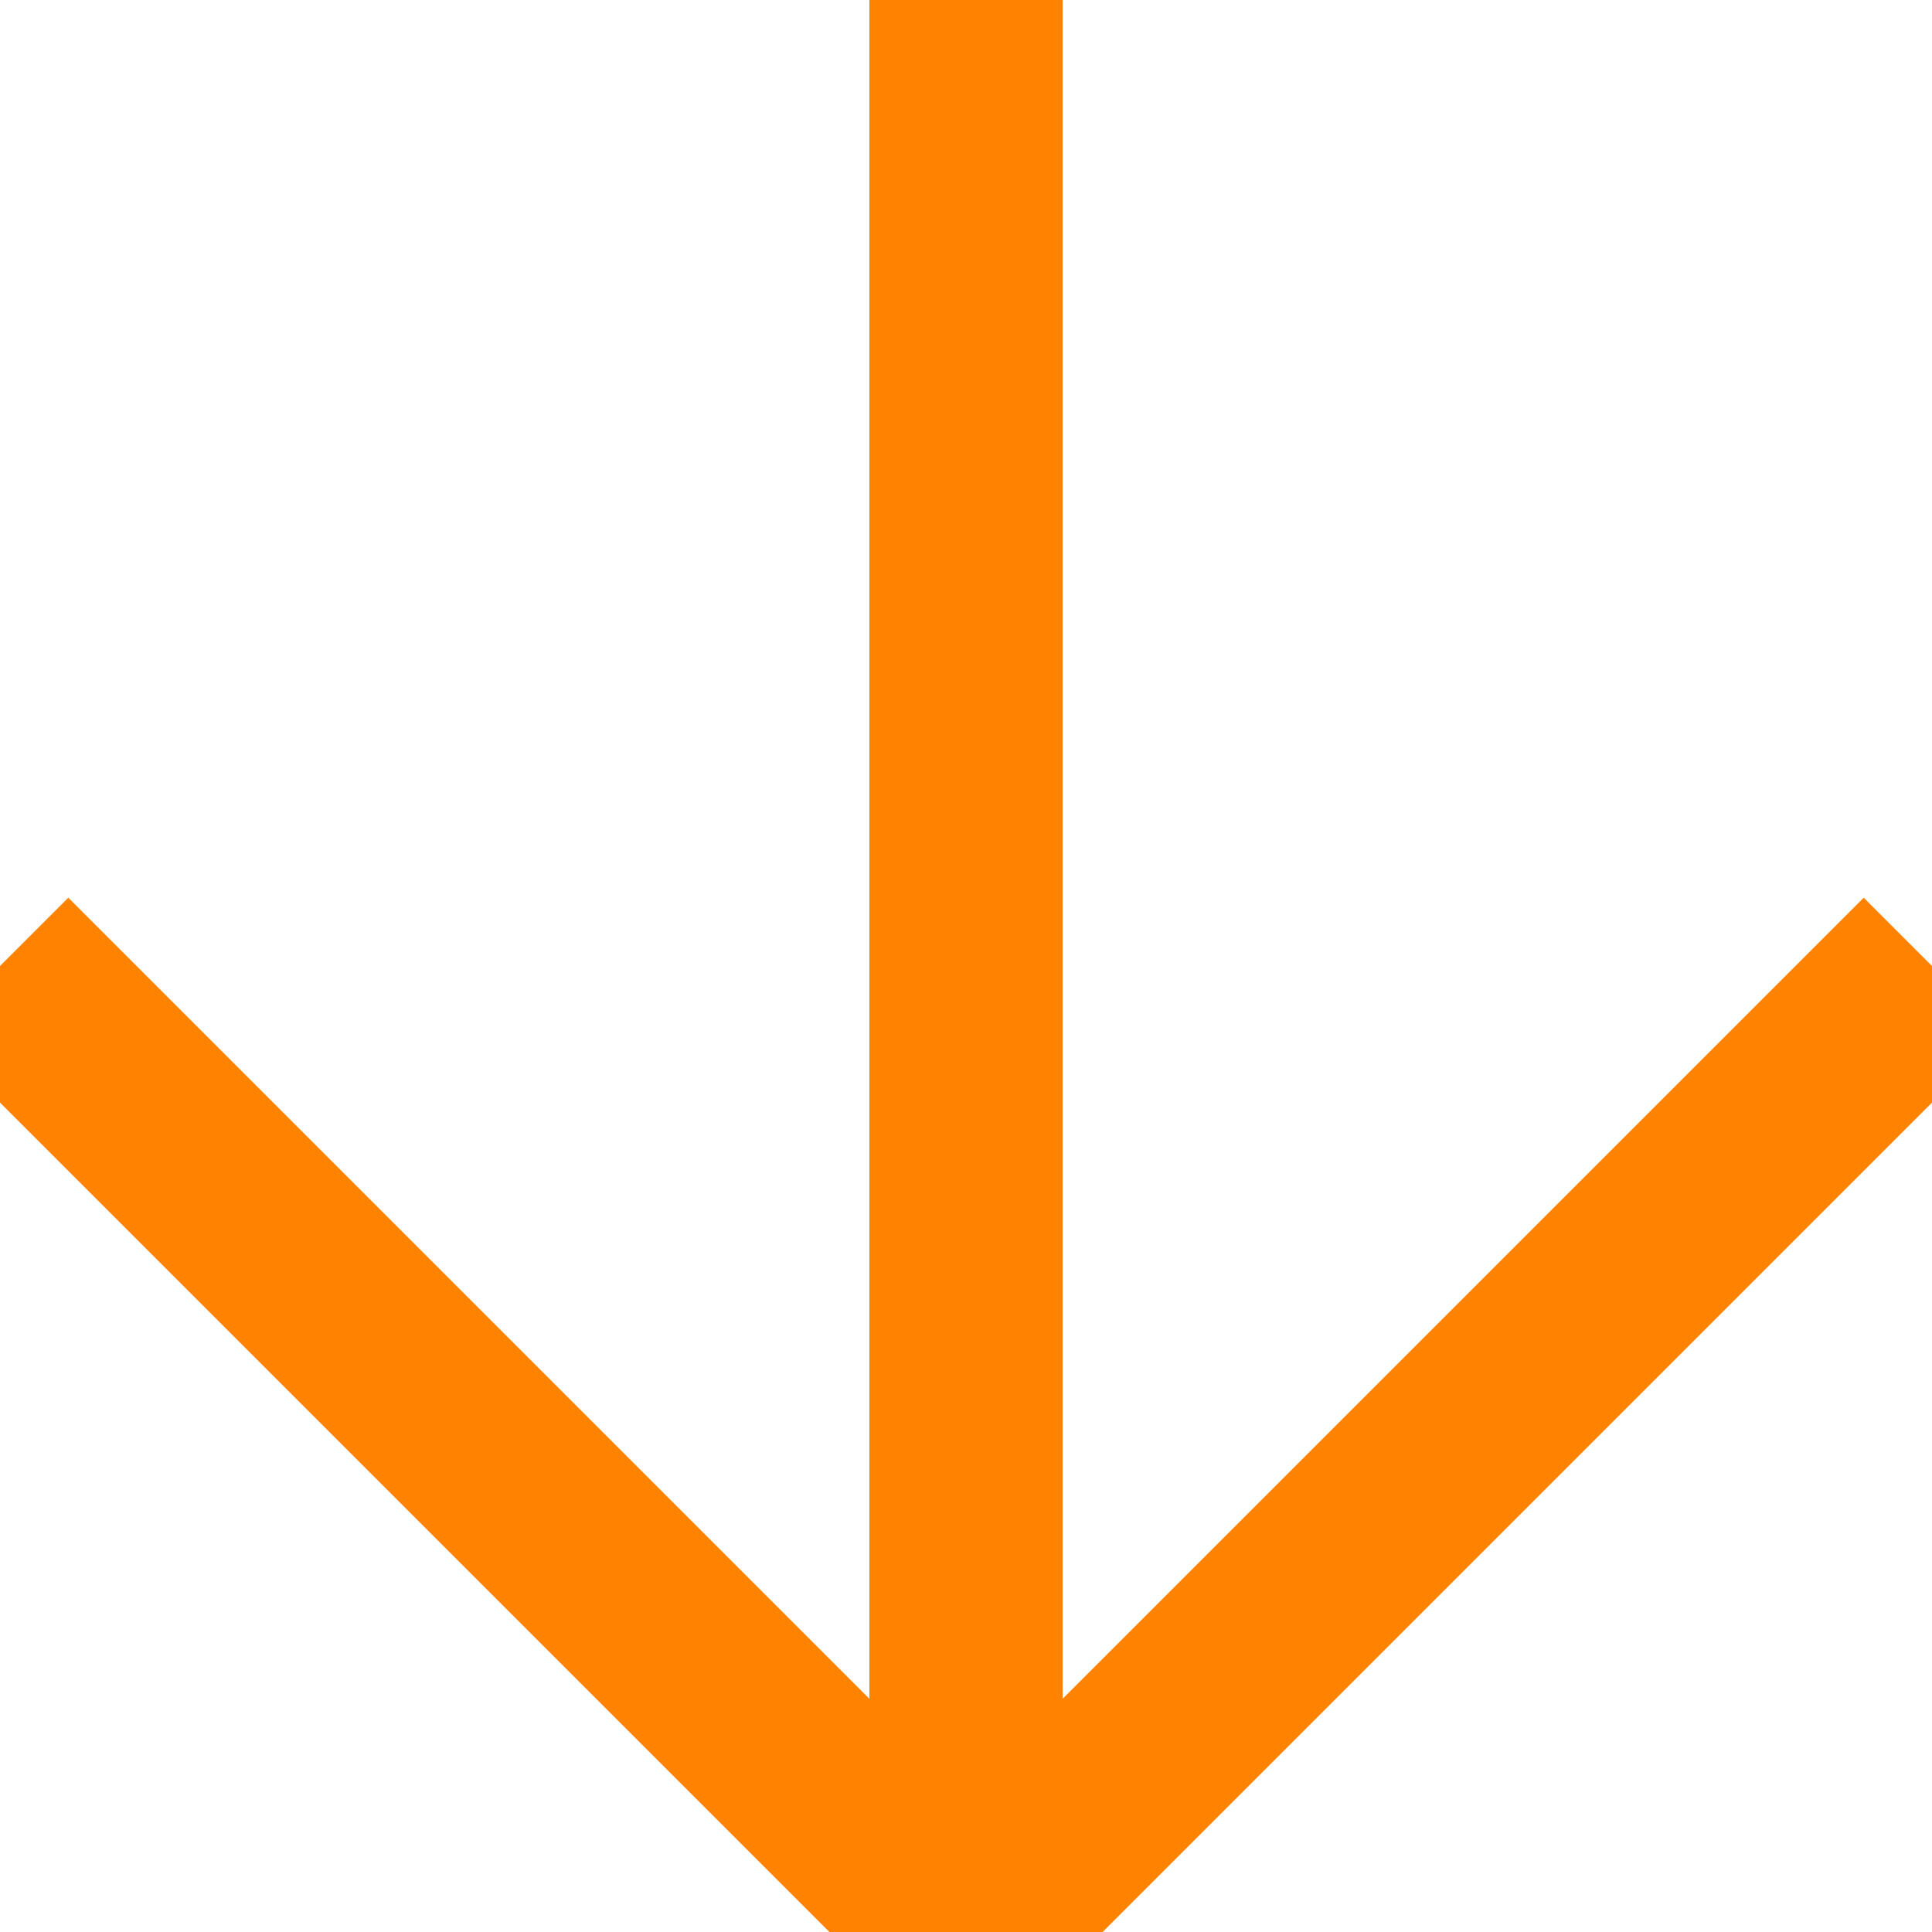
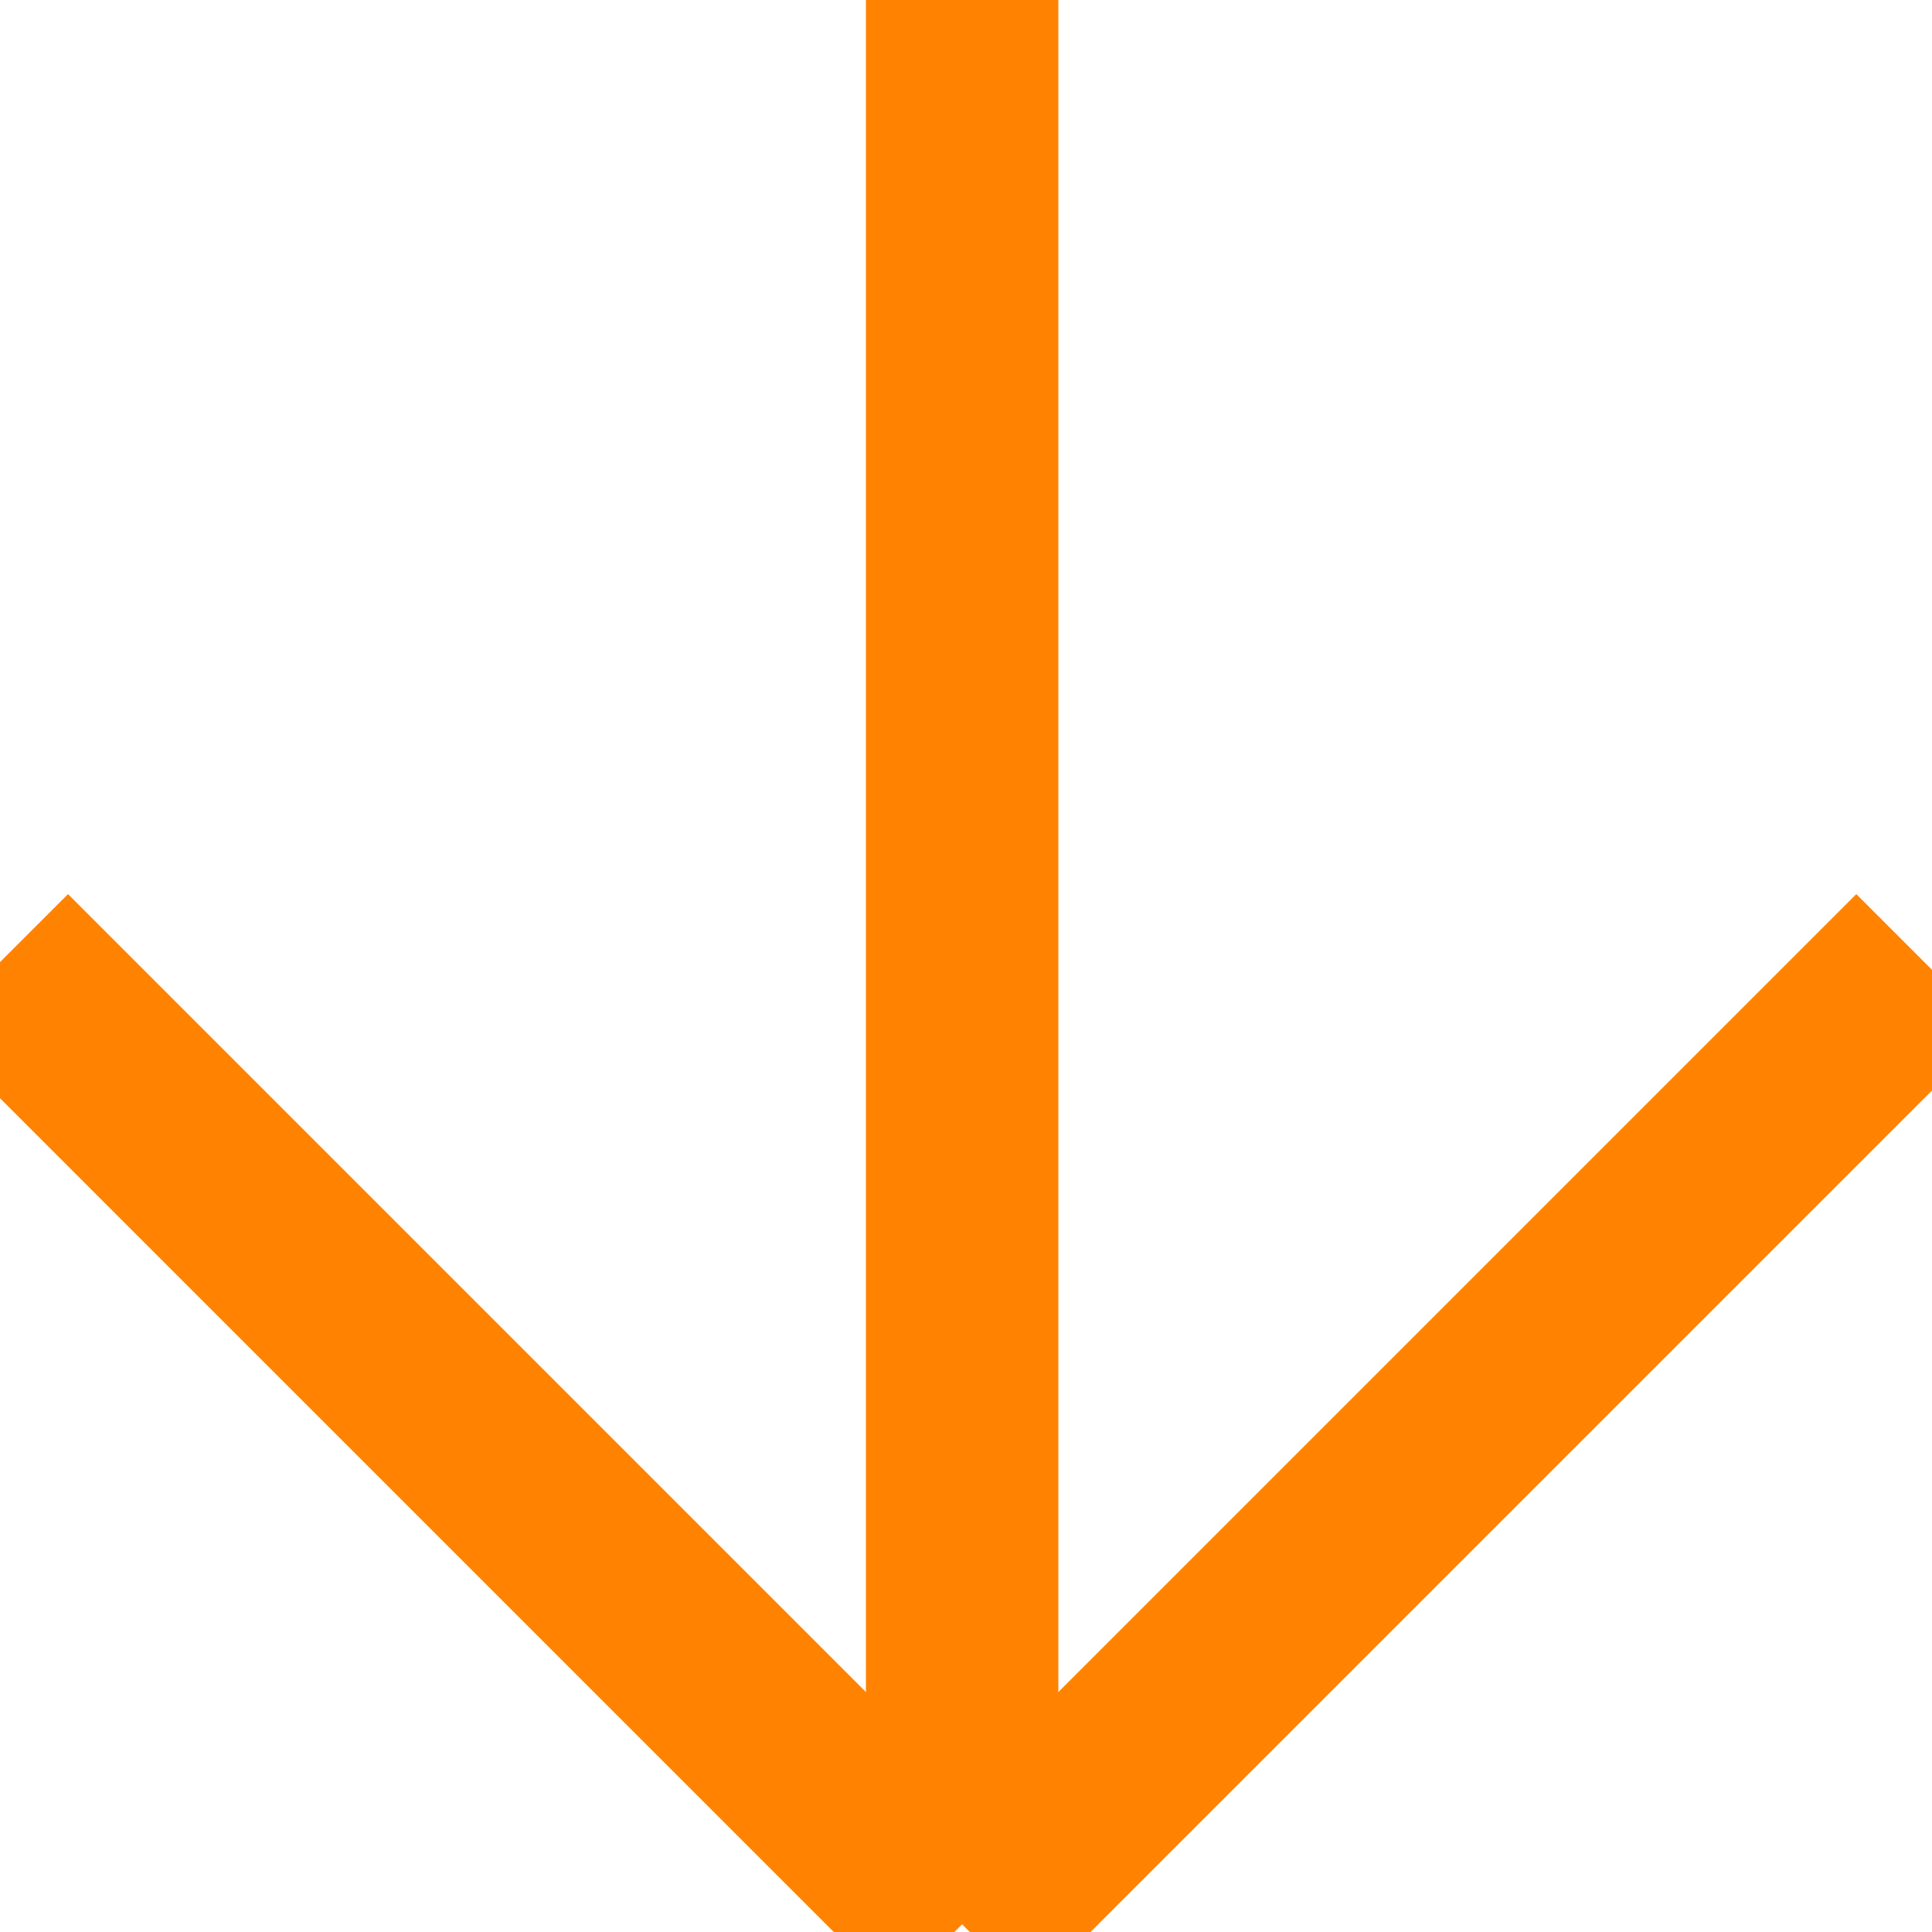
- <svg xmlns="http://www.w3.org/2000/svg" version="1.1" id="Layer_1" zoomAndPan="disable" x="0px" y="0px" width="30px" height="30px" viewBox="0 0 30 30" enable-background="new 0 0 30 30" xml:space="preserve">
-   <line fill="none" stroke="#FF8300" stroke-width="3" x1="0" y1="15" x2="15" y2="30" />
-   <line fill="none" stroke="#FF8300" stroke-width="3" x1="30" y1="15" x2="15" y2="30" />
-   <line fill="none" stroke="#FF8300" stroke-width="3" x1="15" y1="30" x2="15" y2="0" />
+ <svg xmlns="http://www.w3.org/2000/svg" version="1.1" id="Layer_1" zoomAndPan="disable" x="0px" y="0px" width="42px" height="42px" viewBox="0 0 42 42" enable-background="new 0 0 42 42" xml:space="preserve">
+   <line fill="none" stroke="#FF8300" stroke-width="4.183" x1="0" y1="20.916" x2="20.916" y2="41.833" />
+   <line fill="none" stroke="#FF8300" stroke-width="4.183" x1="41.833" y1="20.916" x2="20.916" y2="41.833" />
+   <line fill="none" stroke="#FF8300" stroke-width="4.183" x1="20.916" y1="41.833" x2="20.916" y2="0" />
</svg>
